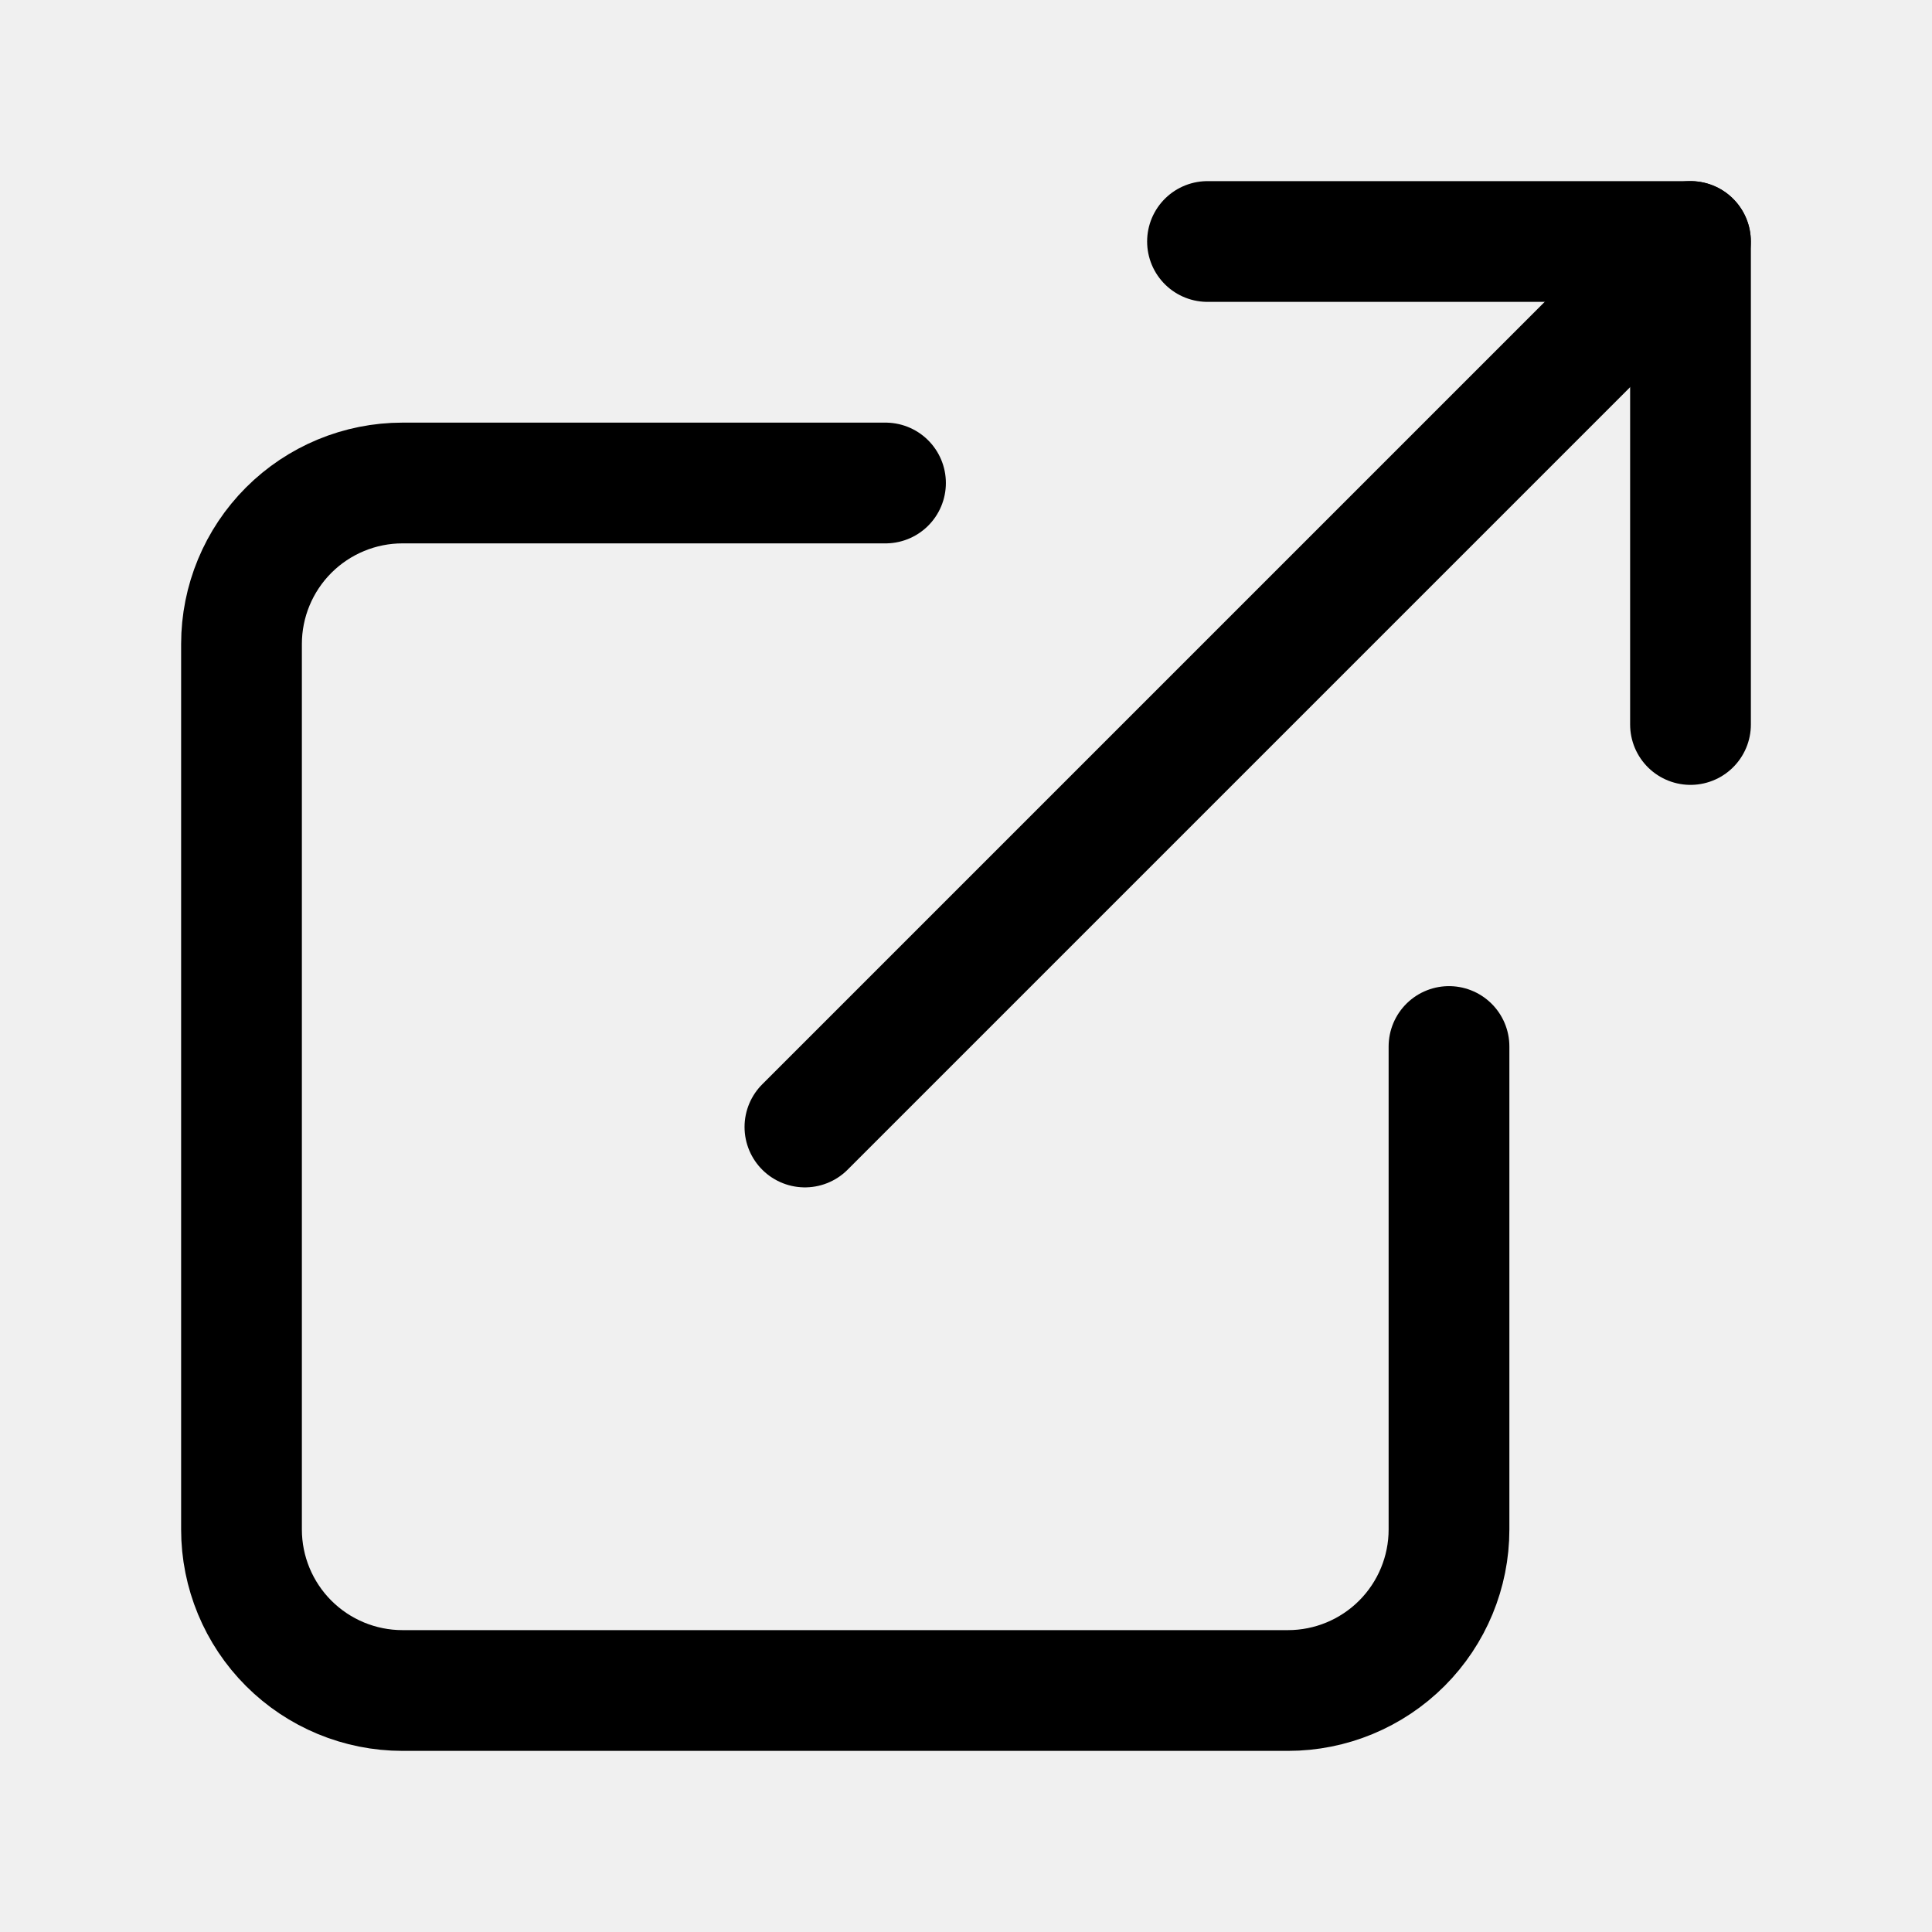
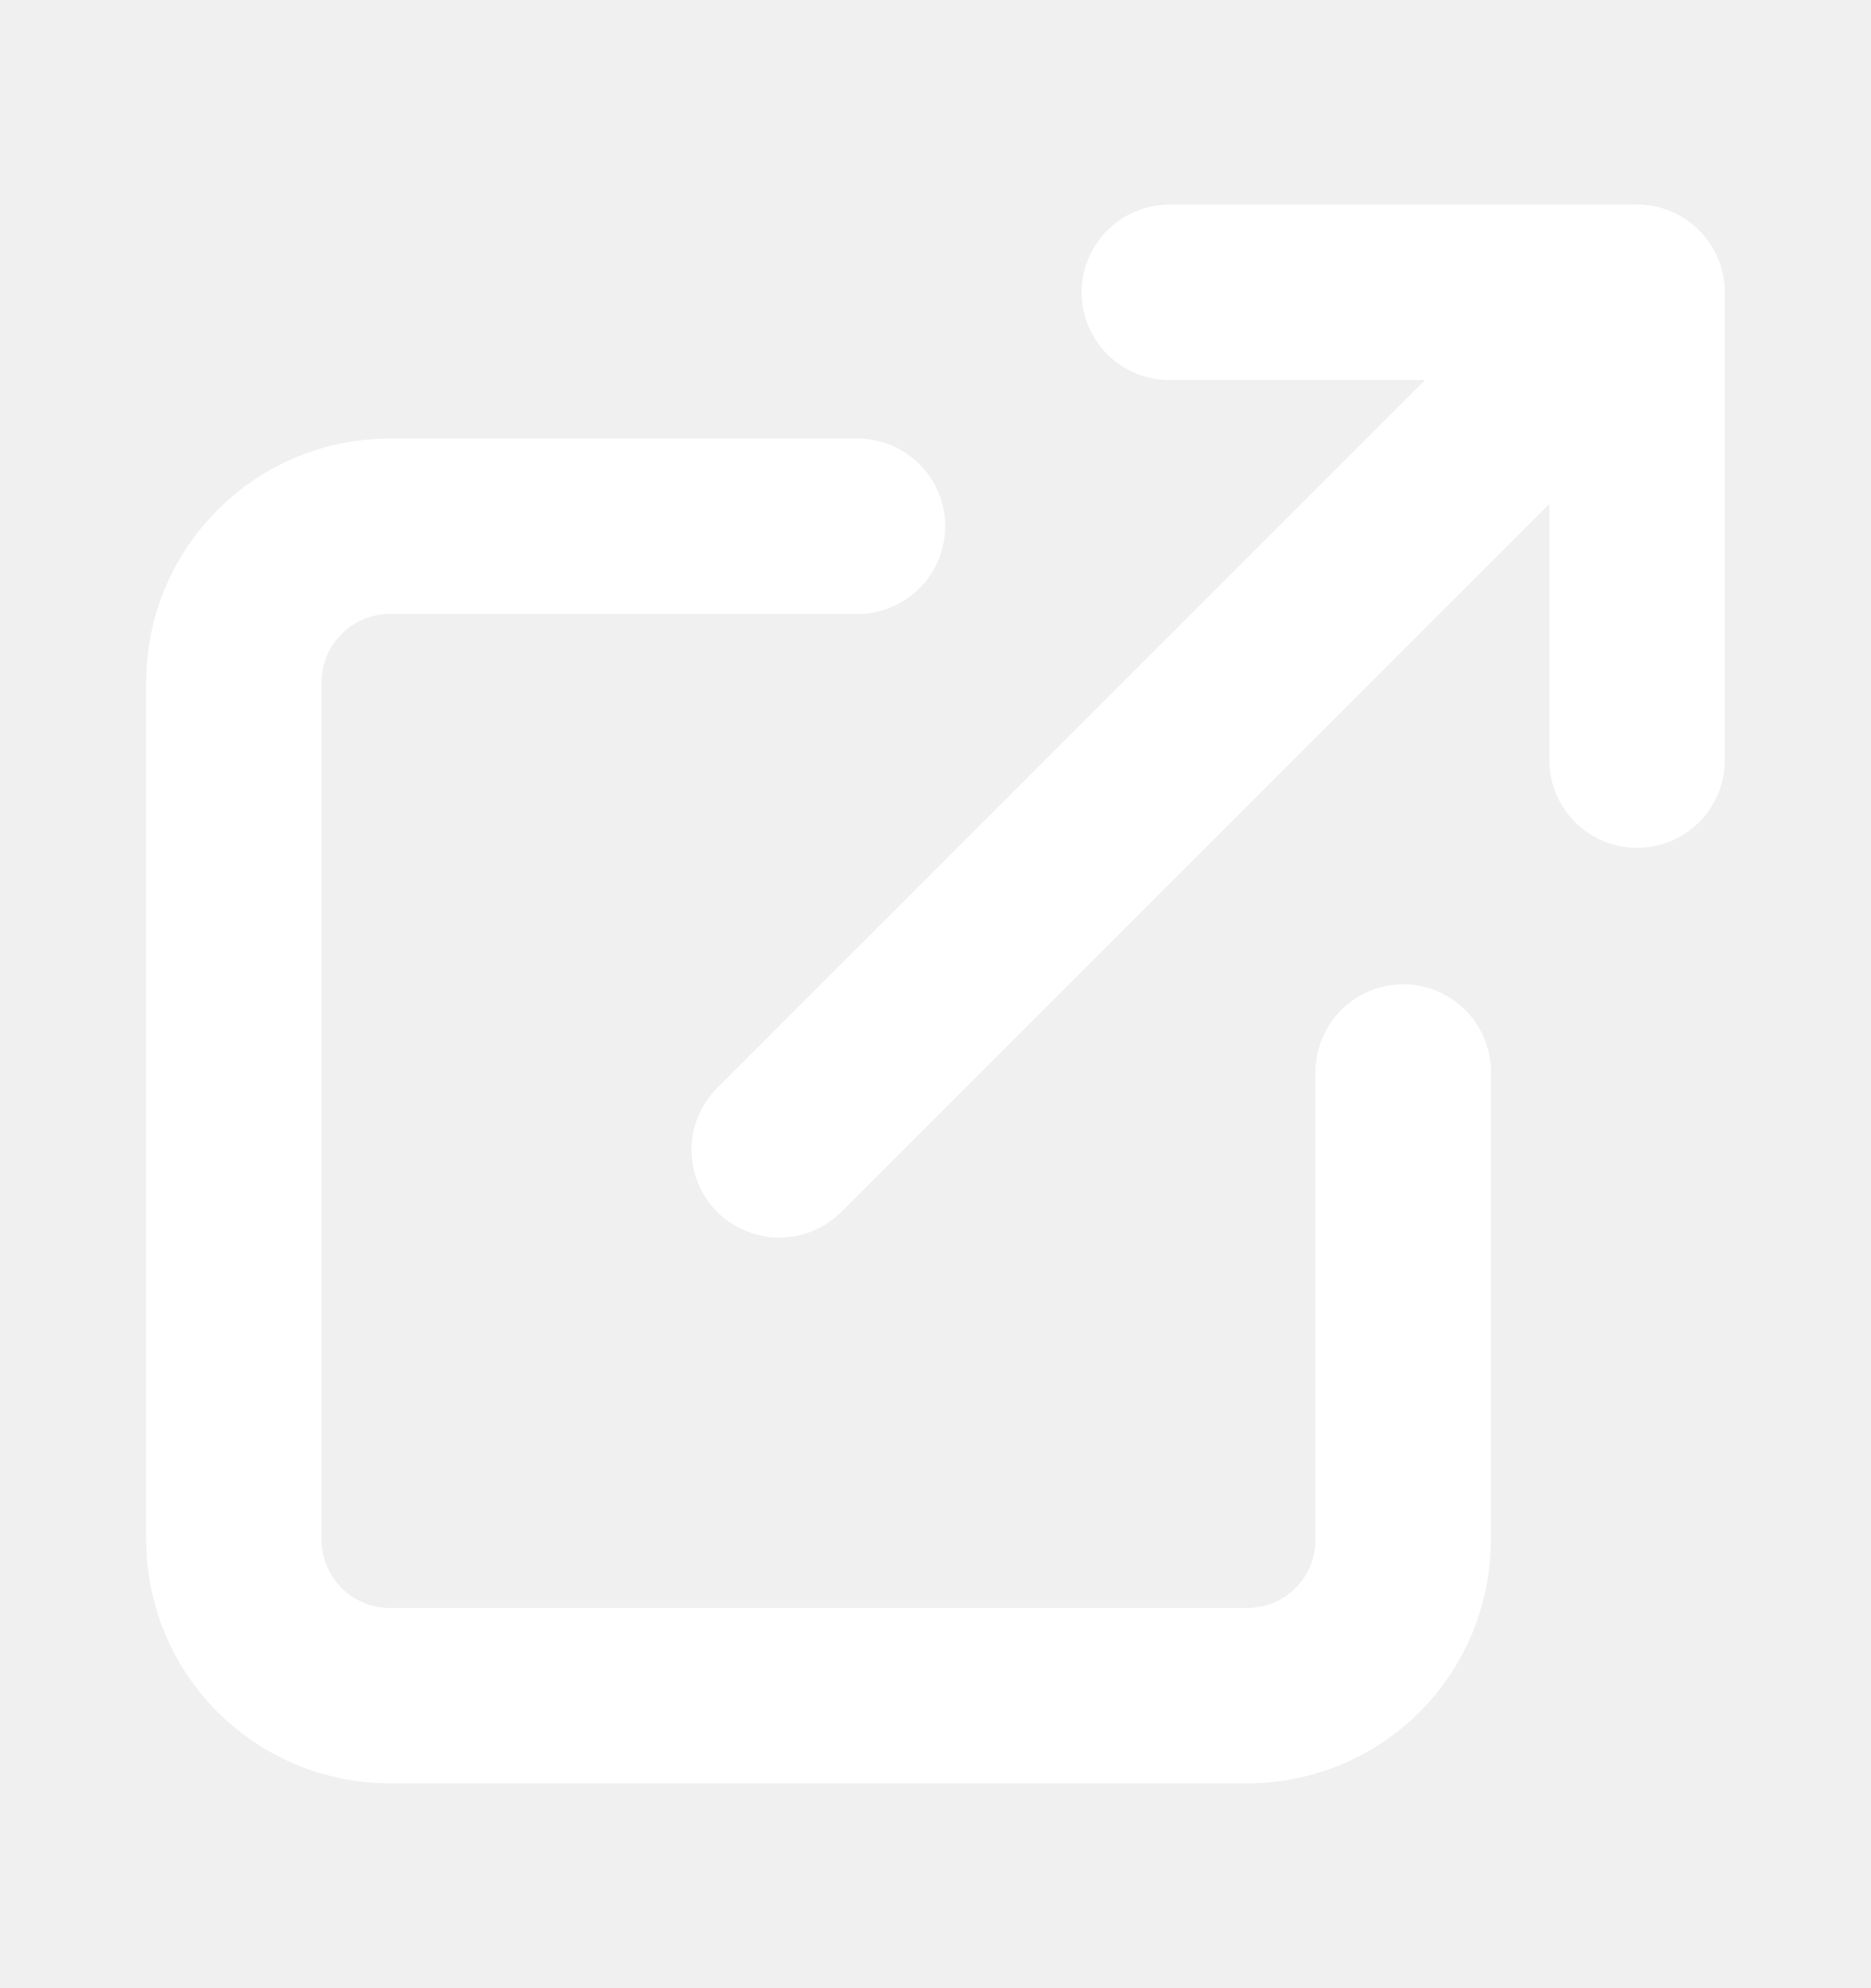
- <svg xmlns="http://www.w3.org/2000/svg" width="24" height="24" viewBox="0 0 24 24" fill="none">
-   <path d="M18 13V19C18 19.53 17.789 20.039 17.414 20.414C17.039 20.789 16.53 21 16 21H5C4.47 21 3.961 20.789 3.586 20.414C3.211 20.039 3 19.53 3 19V8C3 7.47 3.211 6.961 3.586 6.586C3.961 6.211 4.47 6 5 6H11" stroke="currentColor" stroke-width="1.5" stroke-linecap="round" stroke-linejoin="round" />
-   <path d="M15 3H21V9" stroke="currentColor" stroke-width="1.5" stroke-linecap="round" stroke-linejoin="round" />
-   <path d="M9.999 14L20.999 3" stroke="currentColor" stroke-width="1.5" stroke-linecap="round" stroke-linejoin="round" />
+ <svg xmlns="http://www.w3.org/2000/svg" width="16" height="17" viewBox="0 0 16 17" fill="none">
+   <path d="M12 9.167V13.167C12 13.52 11.86 13.859 11.61 14.11C11.359 14.36 11.02 14.5 10.667 14.5H3.333C2.98 14.5 2.641 14.36 2.391 14.11C2.14 13.859 2 13.52 2 13.167V5.833C2 5.48 2.14 5.141 2.391 4.891C2.641 4.64 2.98 4.5 3.333 4.5H7.333" stroke="white" stroke-width="1.5" stroke-linecap="round" stroke-linejoin="round" />
+   <path d="M10 2.5H14V6.5" stroke="white" stroke-width="1.5" stroke-linecap="round" stroke-linejoin="round" />
+   <path d="M6.664 9.833L13.997 2.5" stroke="white" stroke-width="1.5" stroke-linecap="round" stroke-linejoin="round" />
</svg>
